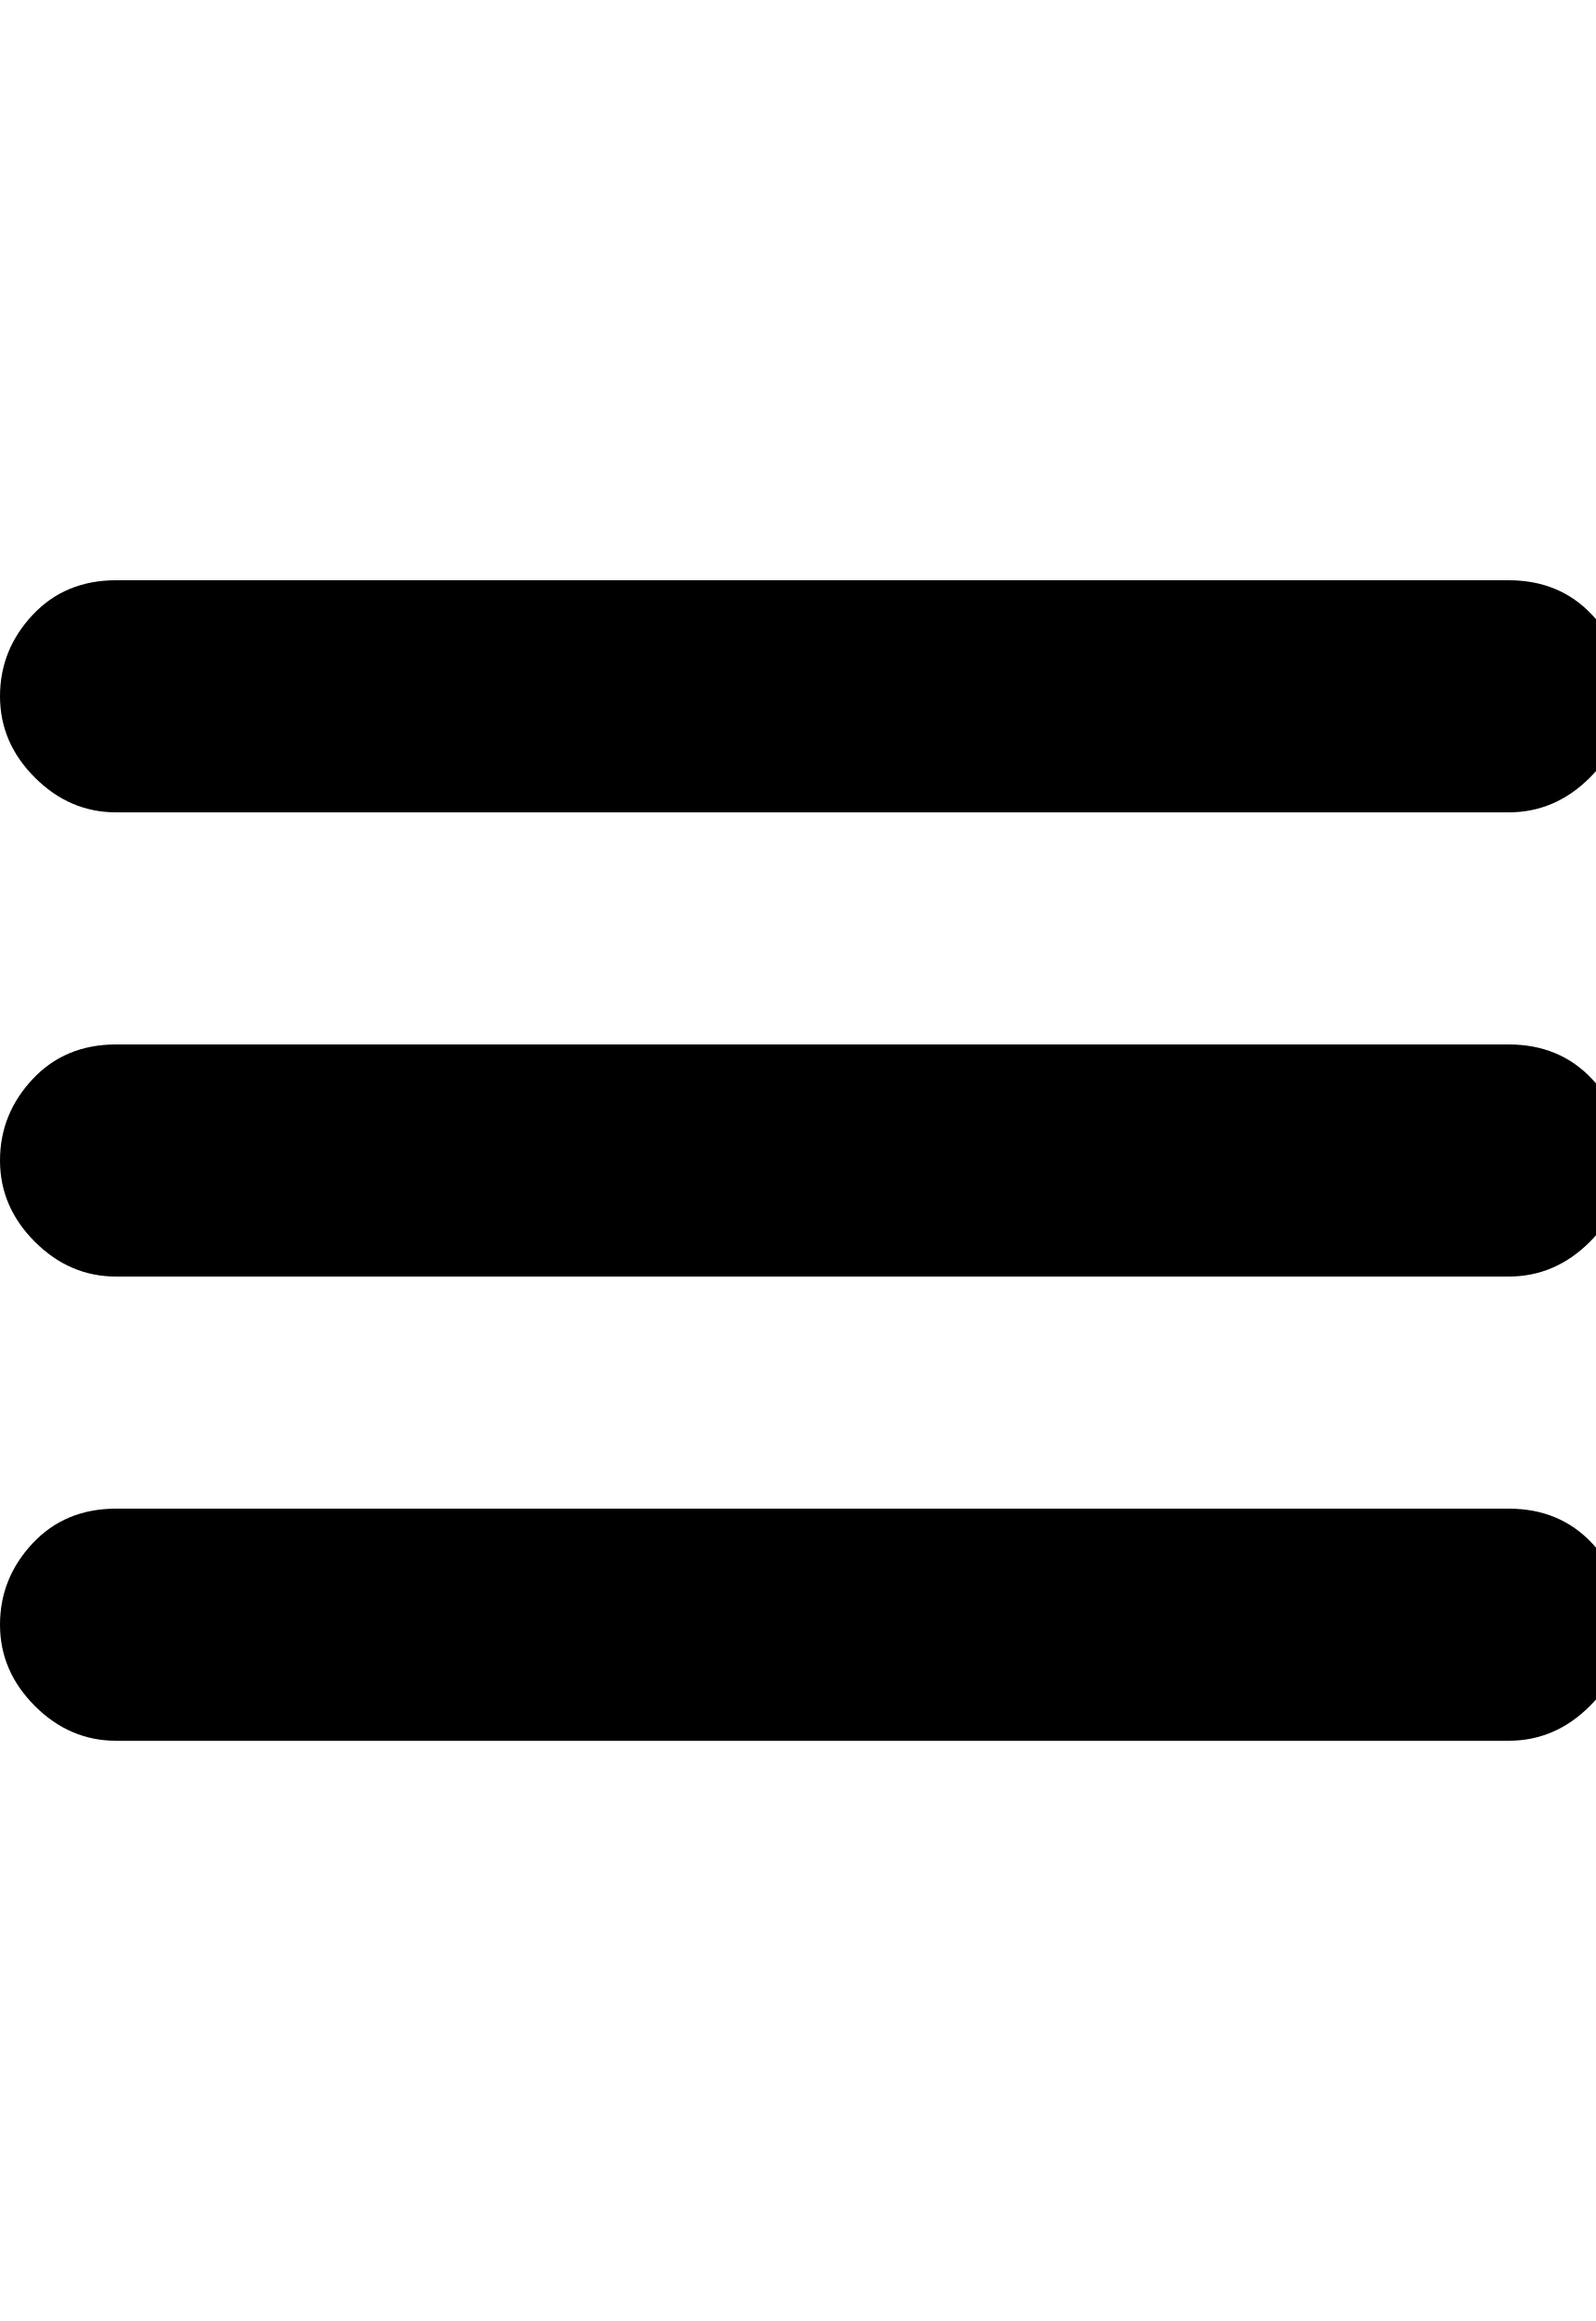
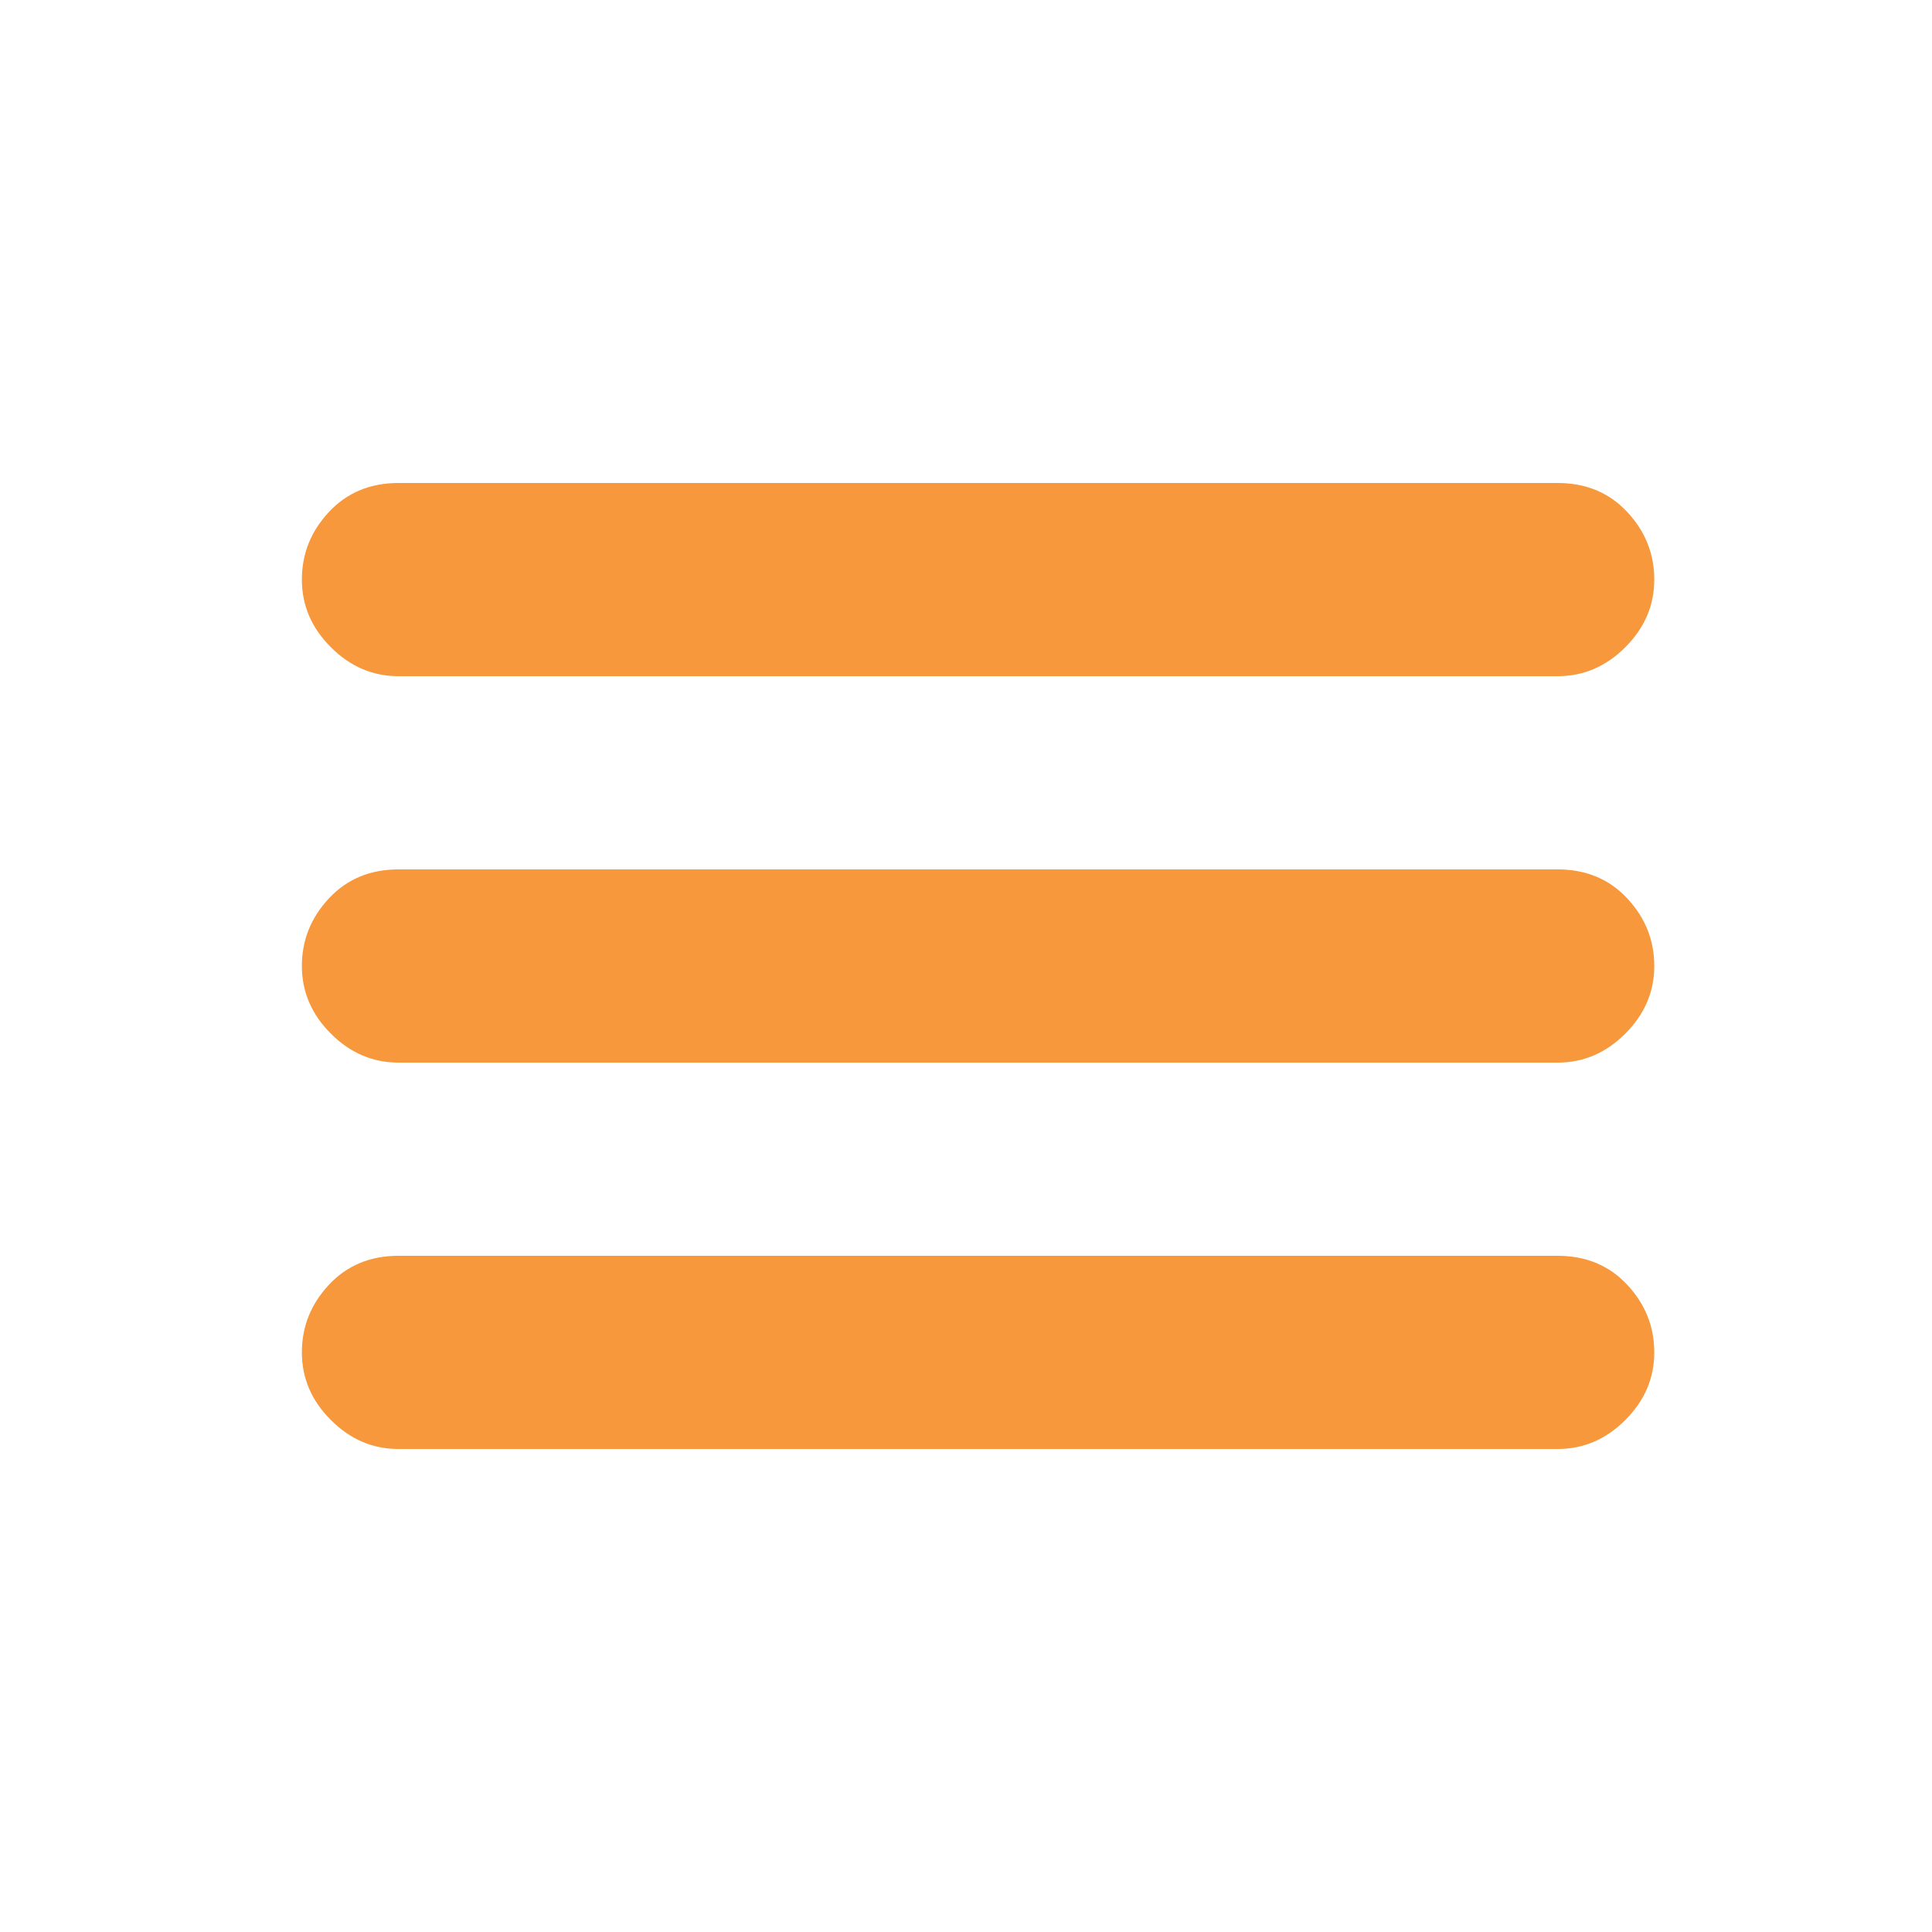
- <svg xmlns="http://www.w3.org/2000/svg" version="1.1" viewBox="0 0 22 32">
-   <path d="M20.8 14.4q0.704 0 1.152 0.48t0.448 1.12-0.48 1.12-1.12 0.48h-19.2q-0.64 0-1.12-0.48t-0.48-1.12 0.448-1.12 1.152-0.48h19.2zM1.6 11.2q-0.64 0-1.12-0.48t-0.48-1.12 0.448-1.12 1.152-0.48h19.2q0.704 0 1.152 0.48t0.448 1.12-0.48 1.12-1.12 0.48h-19.2zM20.8 20.8q0.704 0 1.152 0.48t0.448 1.12-0.48 1.12-1.12 0.48h-19.2q-0.64 0-1.12-0.48t-0.48-1.12 0.448-1.12 1.152-0.48h19.2z" />
+ <svg xmlns="http://www.w3.org/2000/svg" id="SvgjsSvg1031" width="288" height="288" version="1.1">
+   <defs id="SvgjsDefs1032" />
+   <g id="SvgjsG1033">
+     <svg viewBox="0 0 22 32" width="288" height="288">
+       <path d="M20.8 14.4q0.704 0 1.152 0.48t0.448 1.12-0.48 1.12-1.12 0.48h-19.2q-0.64 0-1.12-0.48t-0.48-1.12 0.448-1.12 1.152-0.48h19.2zM1.6 11.2q-0.64 0-1.12-0.48t-0.48-1.12 0.448-1.12 1.152-0.48h19.2q0.704 0 1.152 0.48t0.448 1.12-0.48 1.12-1.12 0.48h-19.2zM20.8 20.8q0.704 0 1.152 0.48t0.448 1.12-0.48 1.12-1.12 0.48h-19.2q-0.64 0-1.12-0.48t-0.48-1.12 0.448-1.12 1.152-0.48h19.2z" fill="#f6983b" class="color000 svgShape" />
+     </svg>
+   </g>
</svg>
